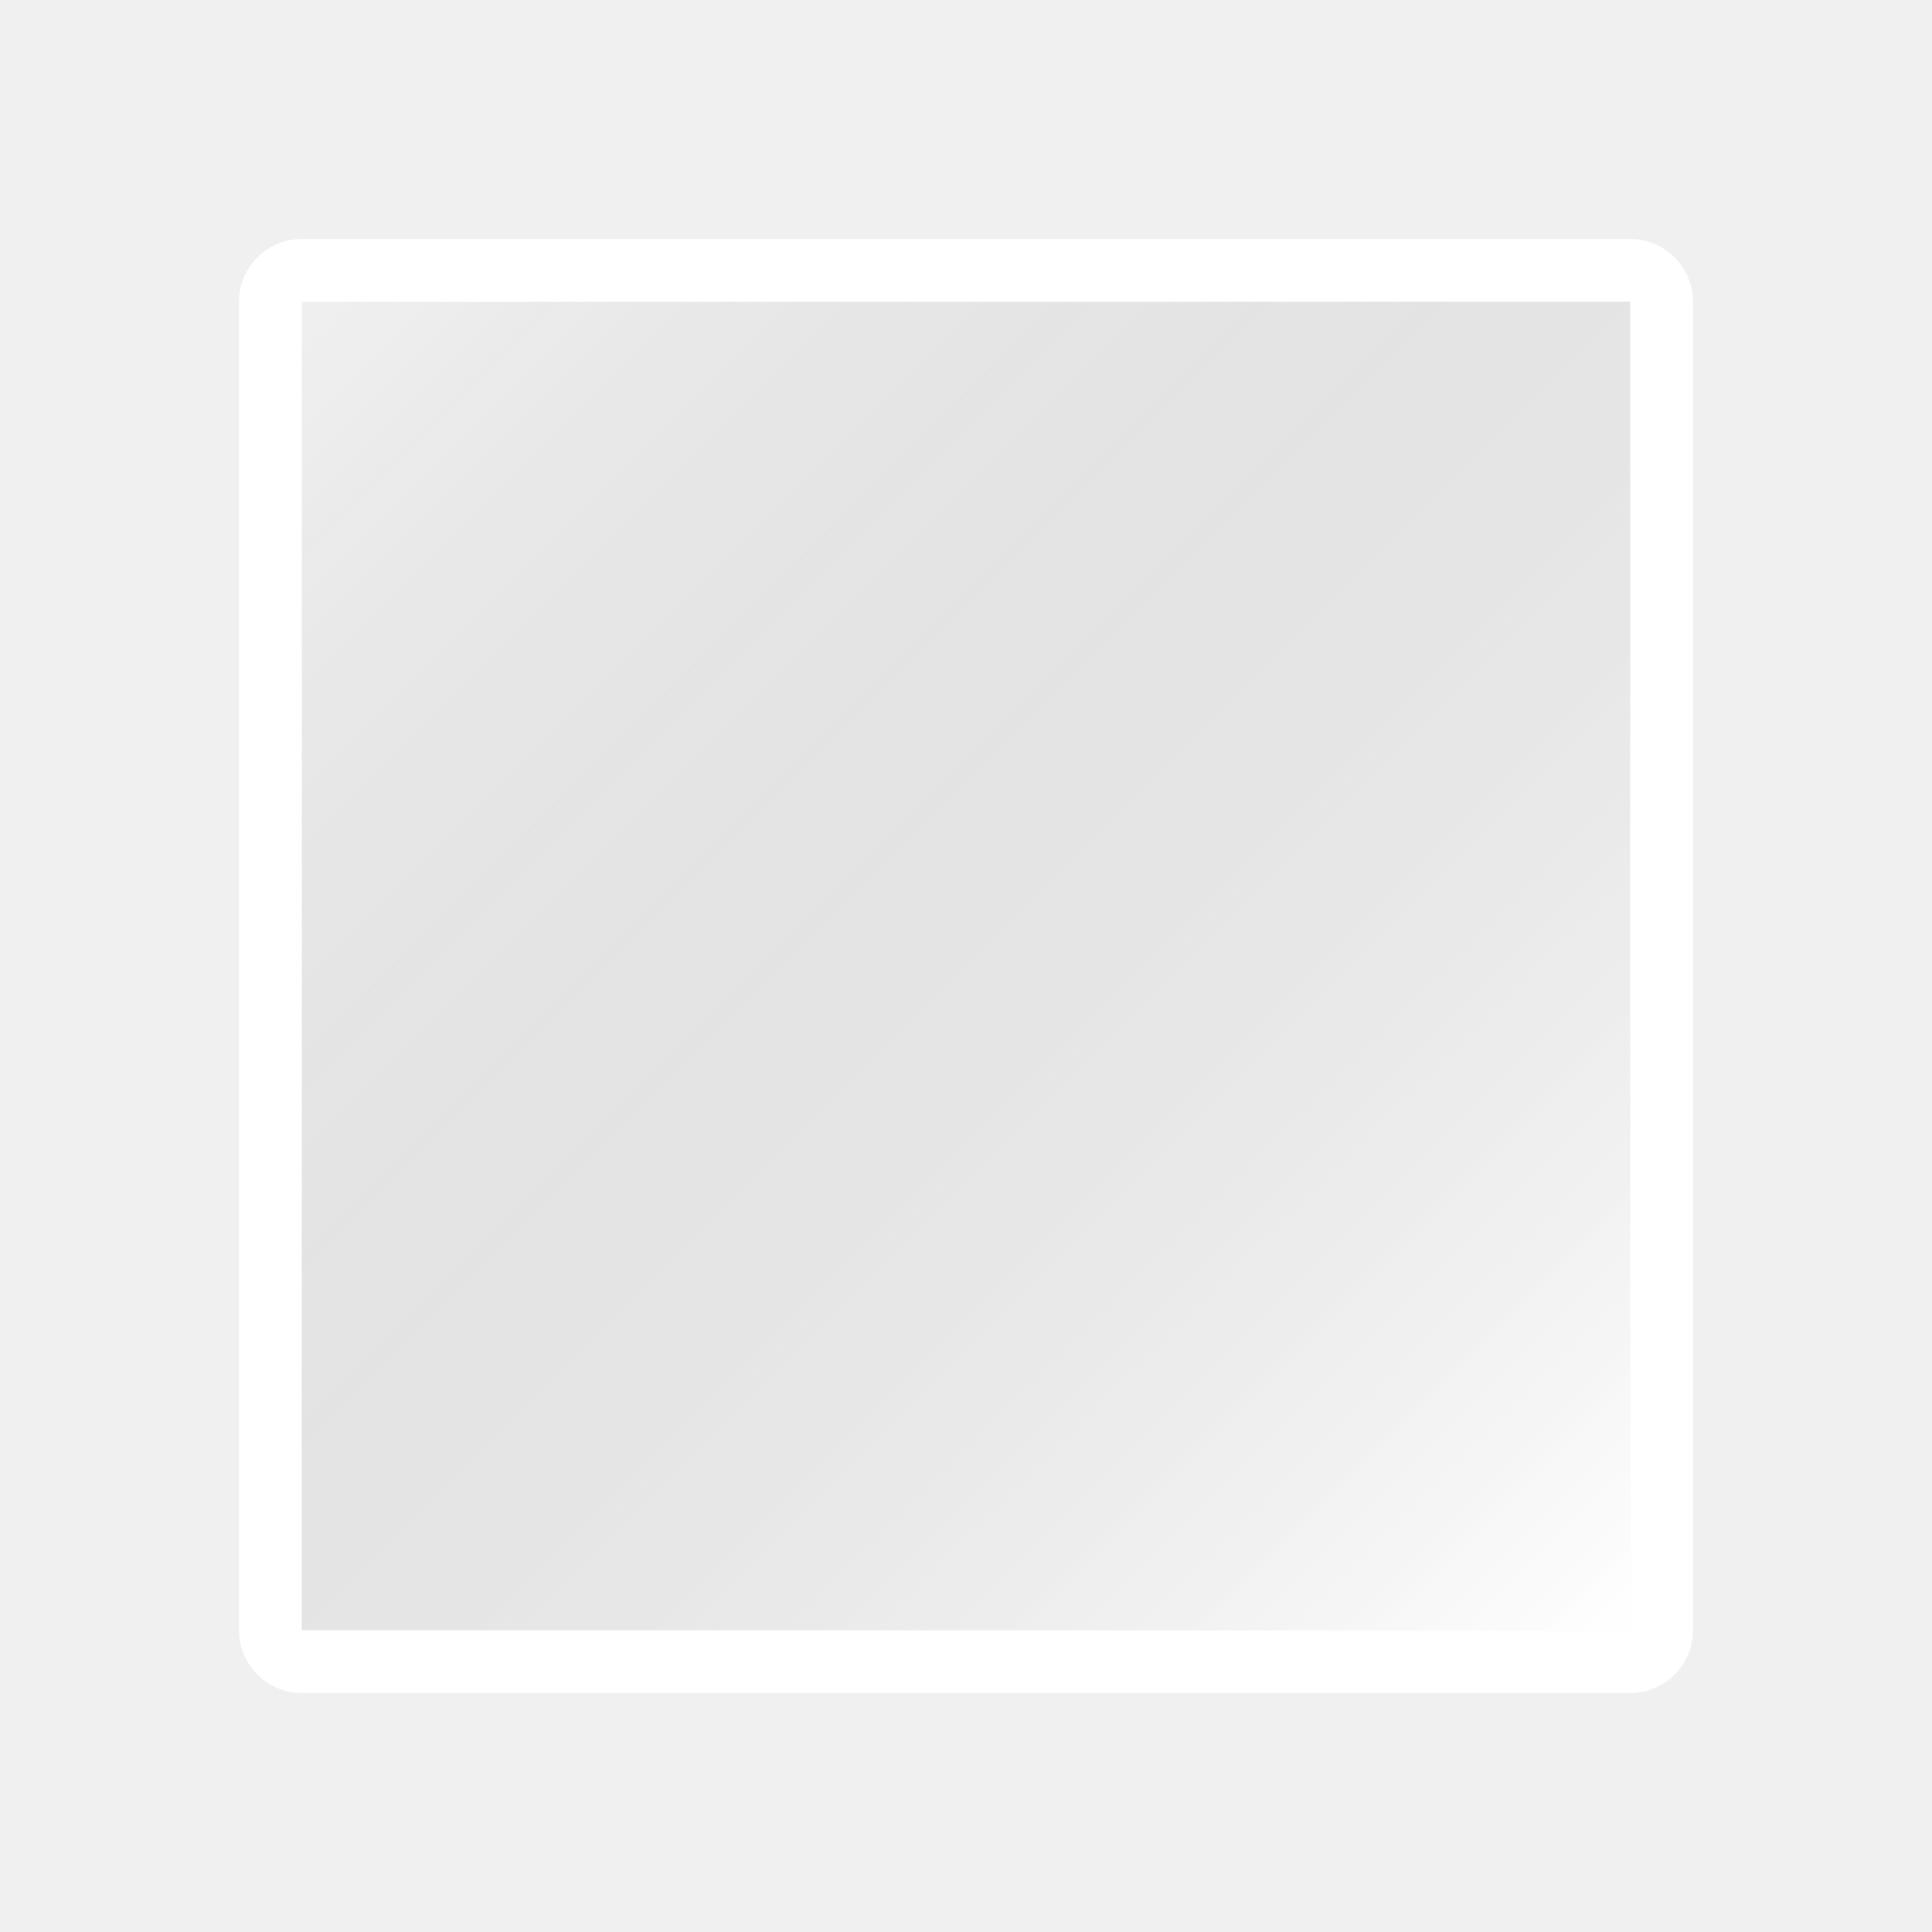
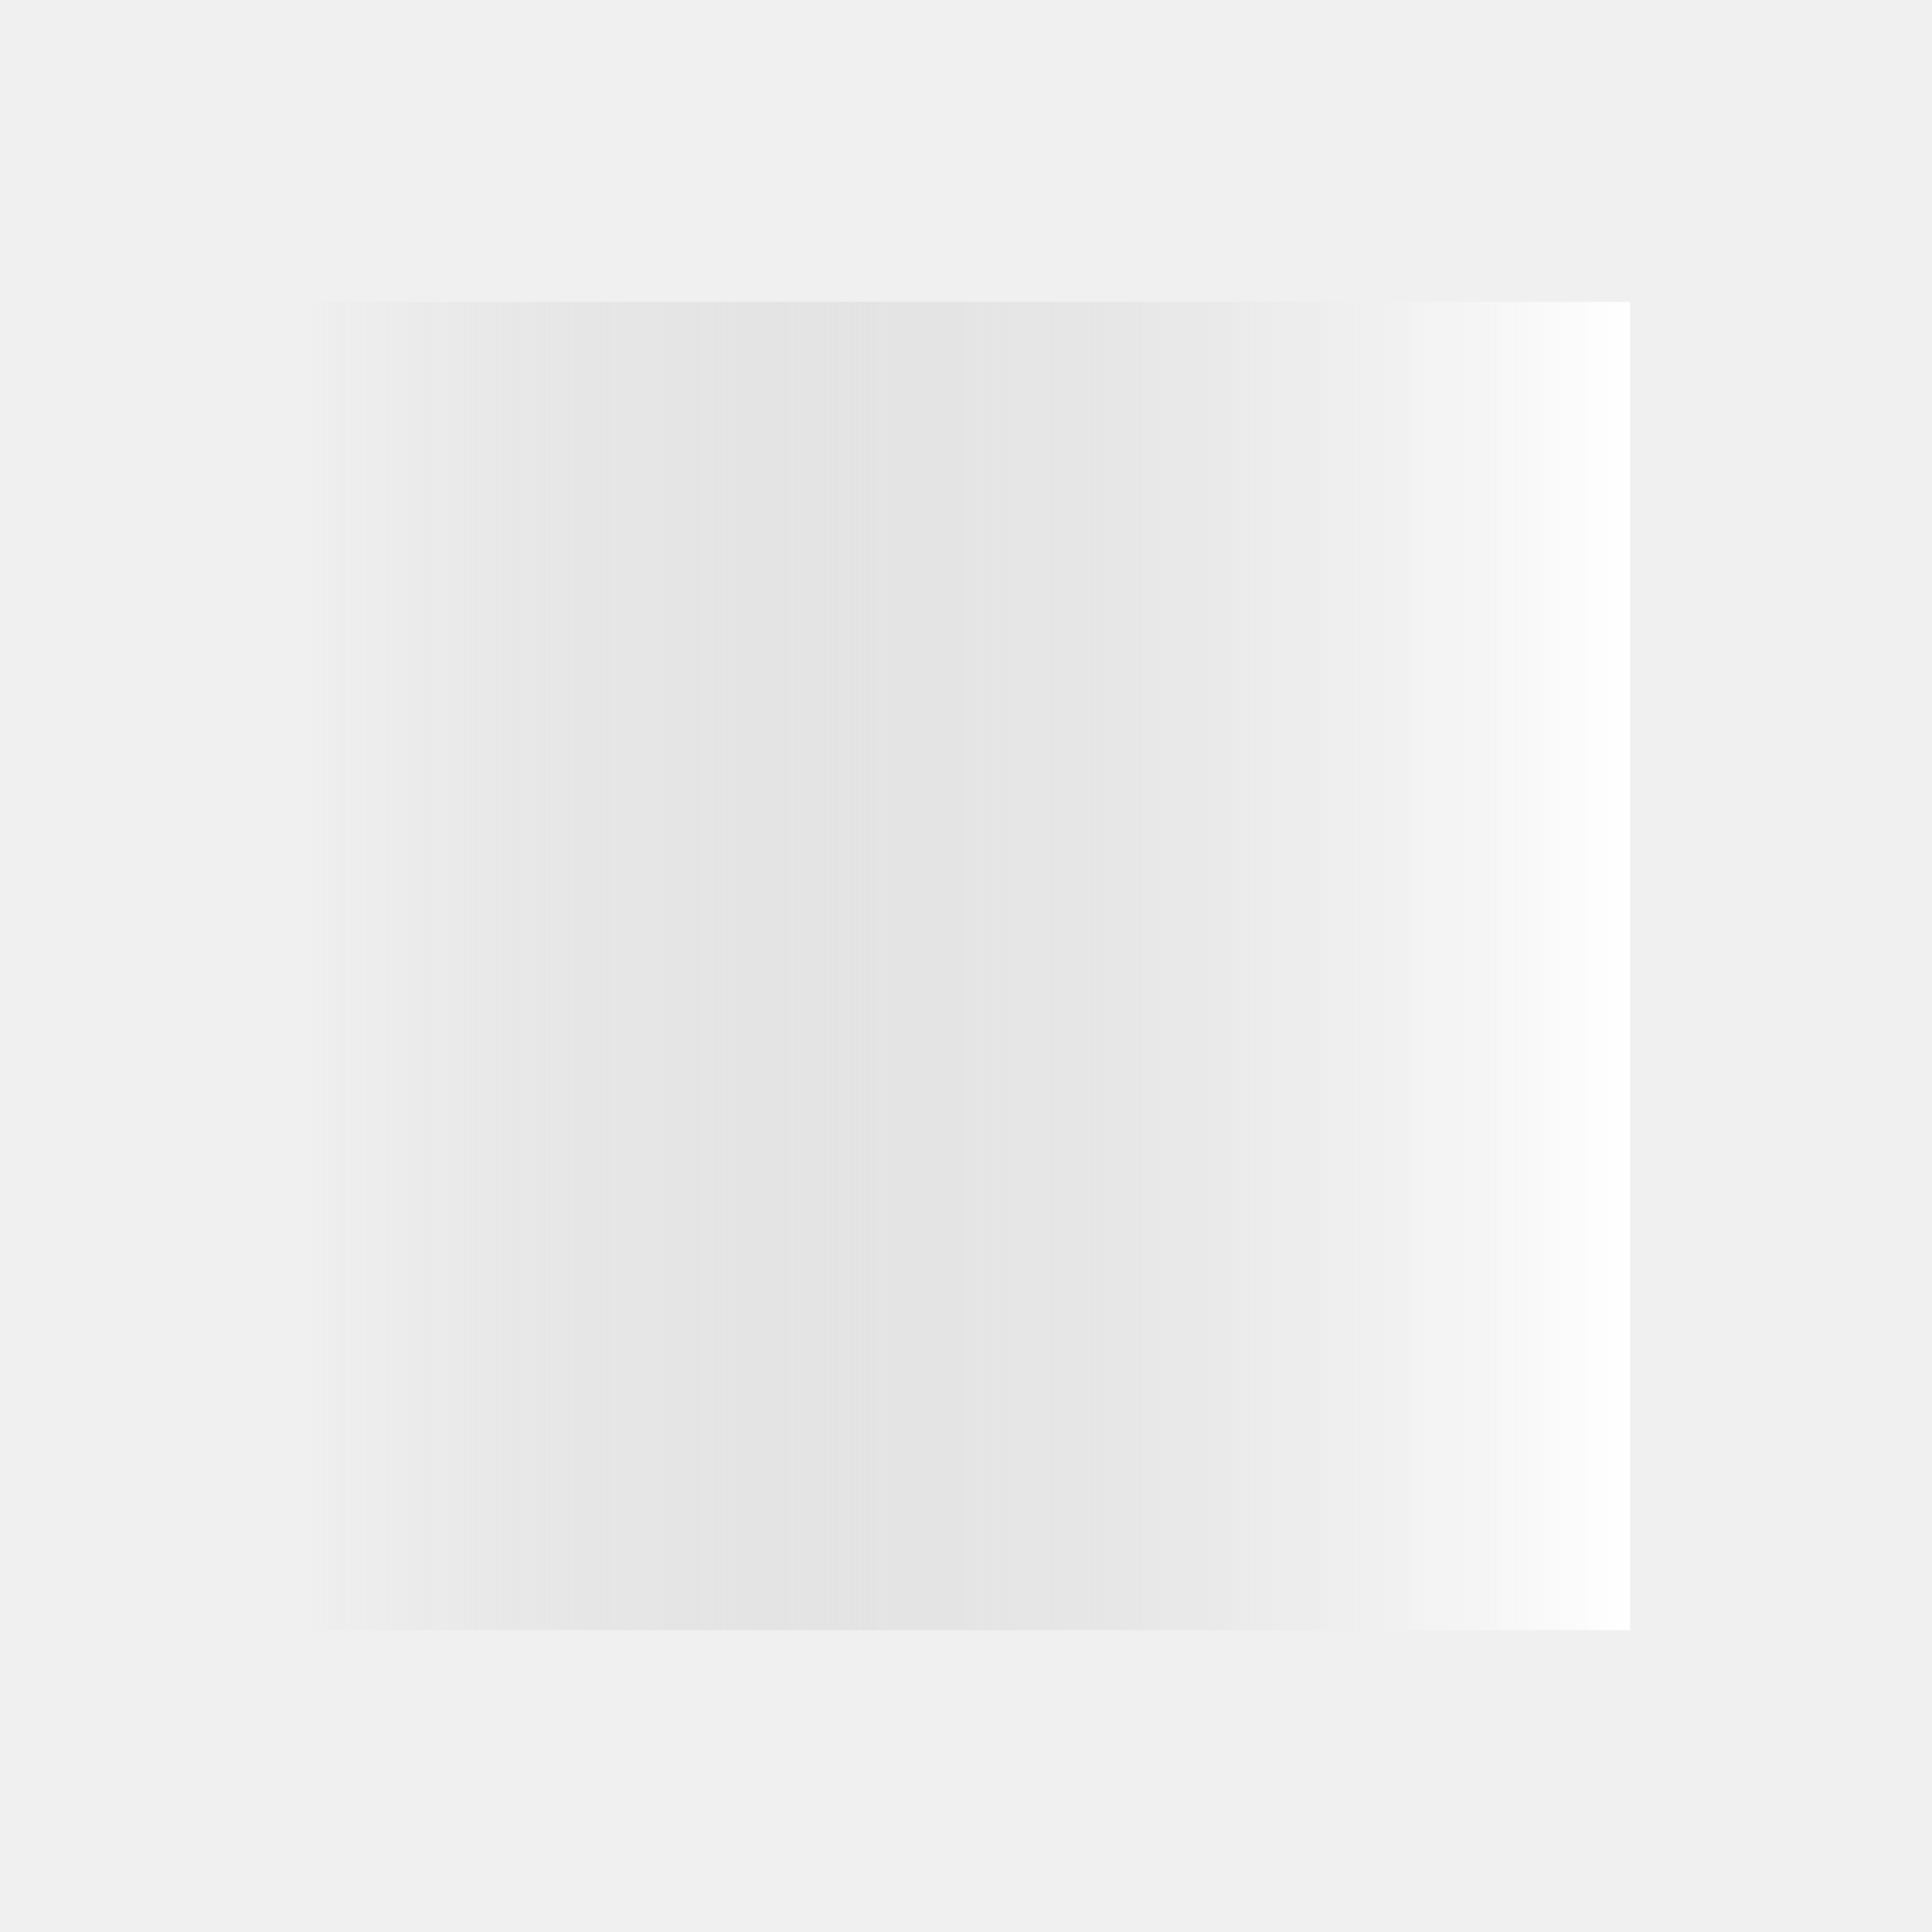
- <svg xmlns="http://www.w3.org/2000/svg" width="20%" height="20%" viewBox="0 0 128 128" version="1.1" fill-rule="evenodd" clip-rule="evenodd" stroke-linejoin="round" stroke-miterlimit="2">
-   <path d="M112.167,20C112.167,17.699 110.301,15.833 108,15.833L20,15.833C17.699,15.833 15.833,17.699 15.833,20L15.833,108C15.833,110.301 17.699,112.167 20,112.167L108,112.167C110.301,112.167 112.167,110.301 112.167,108L112.167,20ZM108,20L20,20L20,108L108,108L108,20Z" fill="white" />
+ <svg xmlns="http://www.w3.org/2000/svg" width="100%" height="100%" viewBox="0 0 128 128" version="1.1" xml:space="preserve" style="fill-rule:evenodd;clip-rule:evenodd;stroke-linejoin:round;stroke-miterlimit:2;">
  <g transform="matrix(-1,0,0,-1,128,128)">
-     <rect x="20" y="20" width="88" height="88" fill="url(#_Linear1)" />
+     <rect x="20" y="20" width="88" height="88" style="fill:url(#_Linear1);" />
  </g>
  <defs>
-     <linearGradient id="_Linear1" x1="0" y1="0" x2="1" y2="0" gradientUnits="userSpaceOnUse" gradientTransform="matrix(88,88,-88,88,20,20)">
-       <stop offset="0" stop-color="white" stop-opacity="1" />
-       <stop offset="1" stop-color="rgb(179,179,179)" stop-opacity="0" />
+     <linearGradient id="_Linear1" x1="0" y1="0" x2="1" y2="0" gradientUnits="userSpaceOnUse" gradientTransform="matrix(88,-1.07769e-14,1.07769e-14,88,20,62)">
+       <stop offset="0" style="stop-color:white;stop-opacity:1" />
+       <stop offset="1" style="stop-color:rgb(179,179,179);stop-opacity:0" />
    </linearGradient>
  </defs>
</svg>
